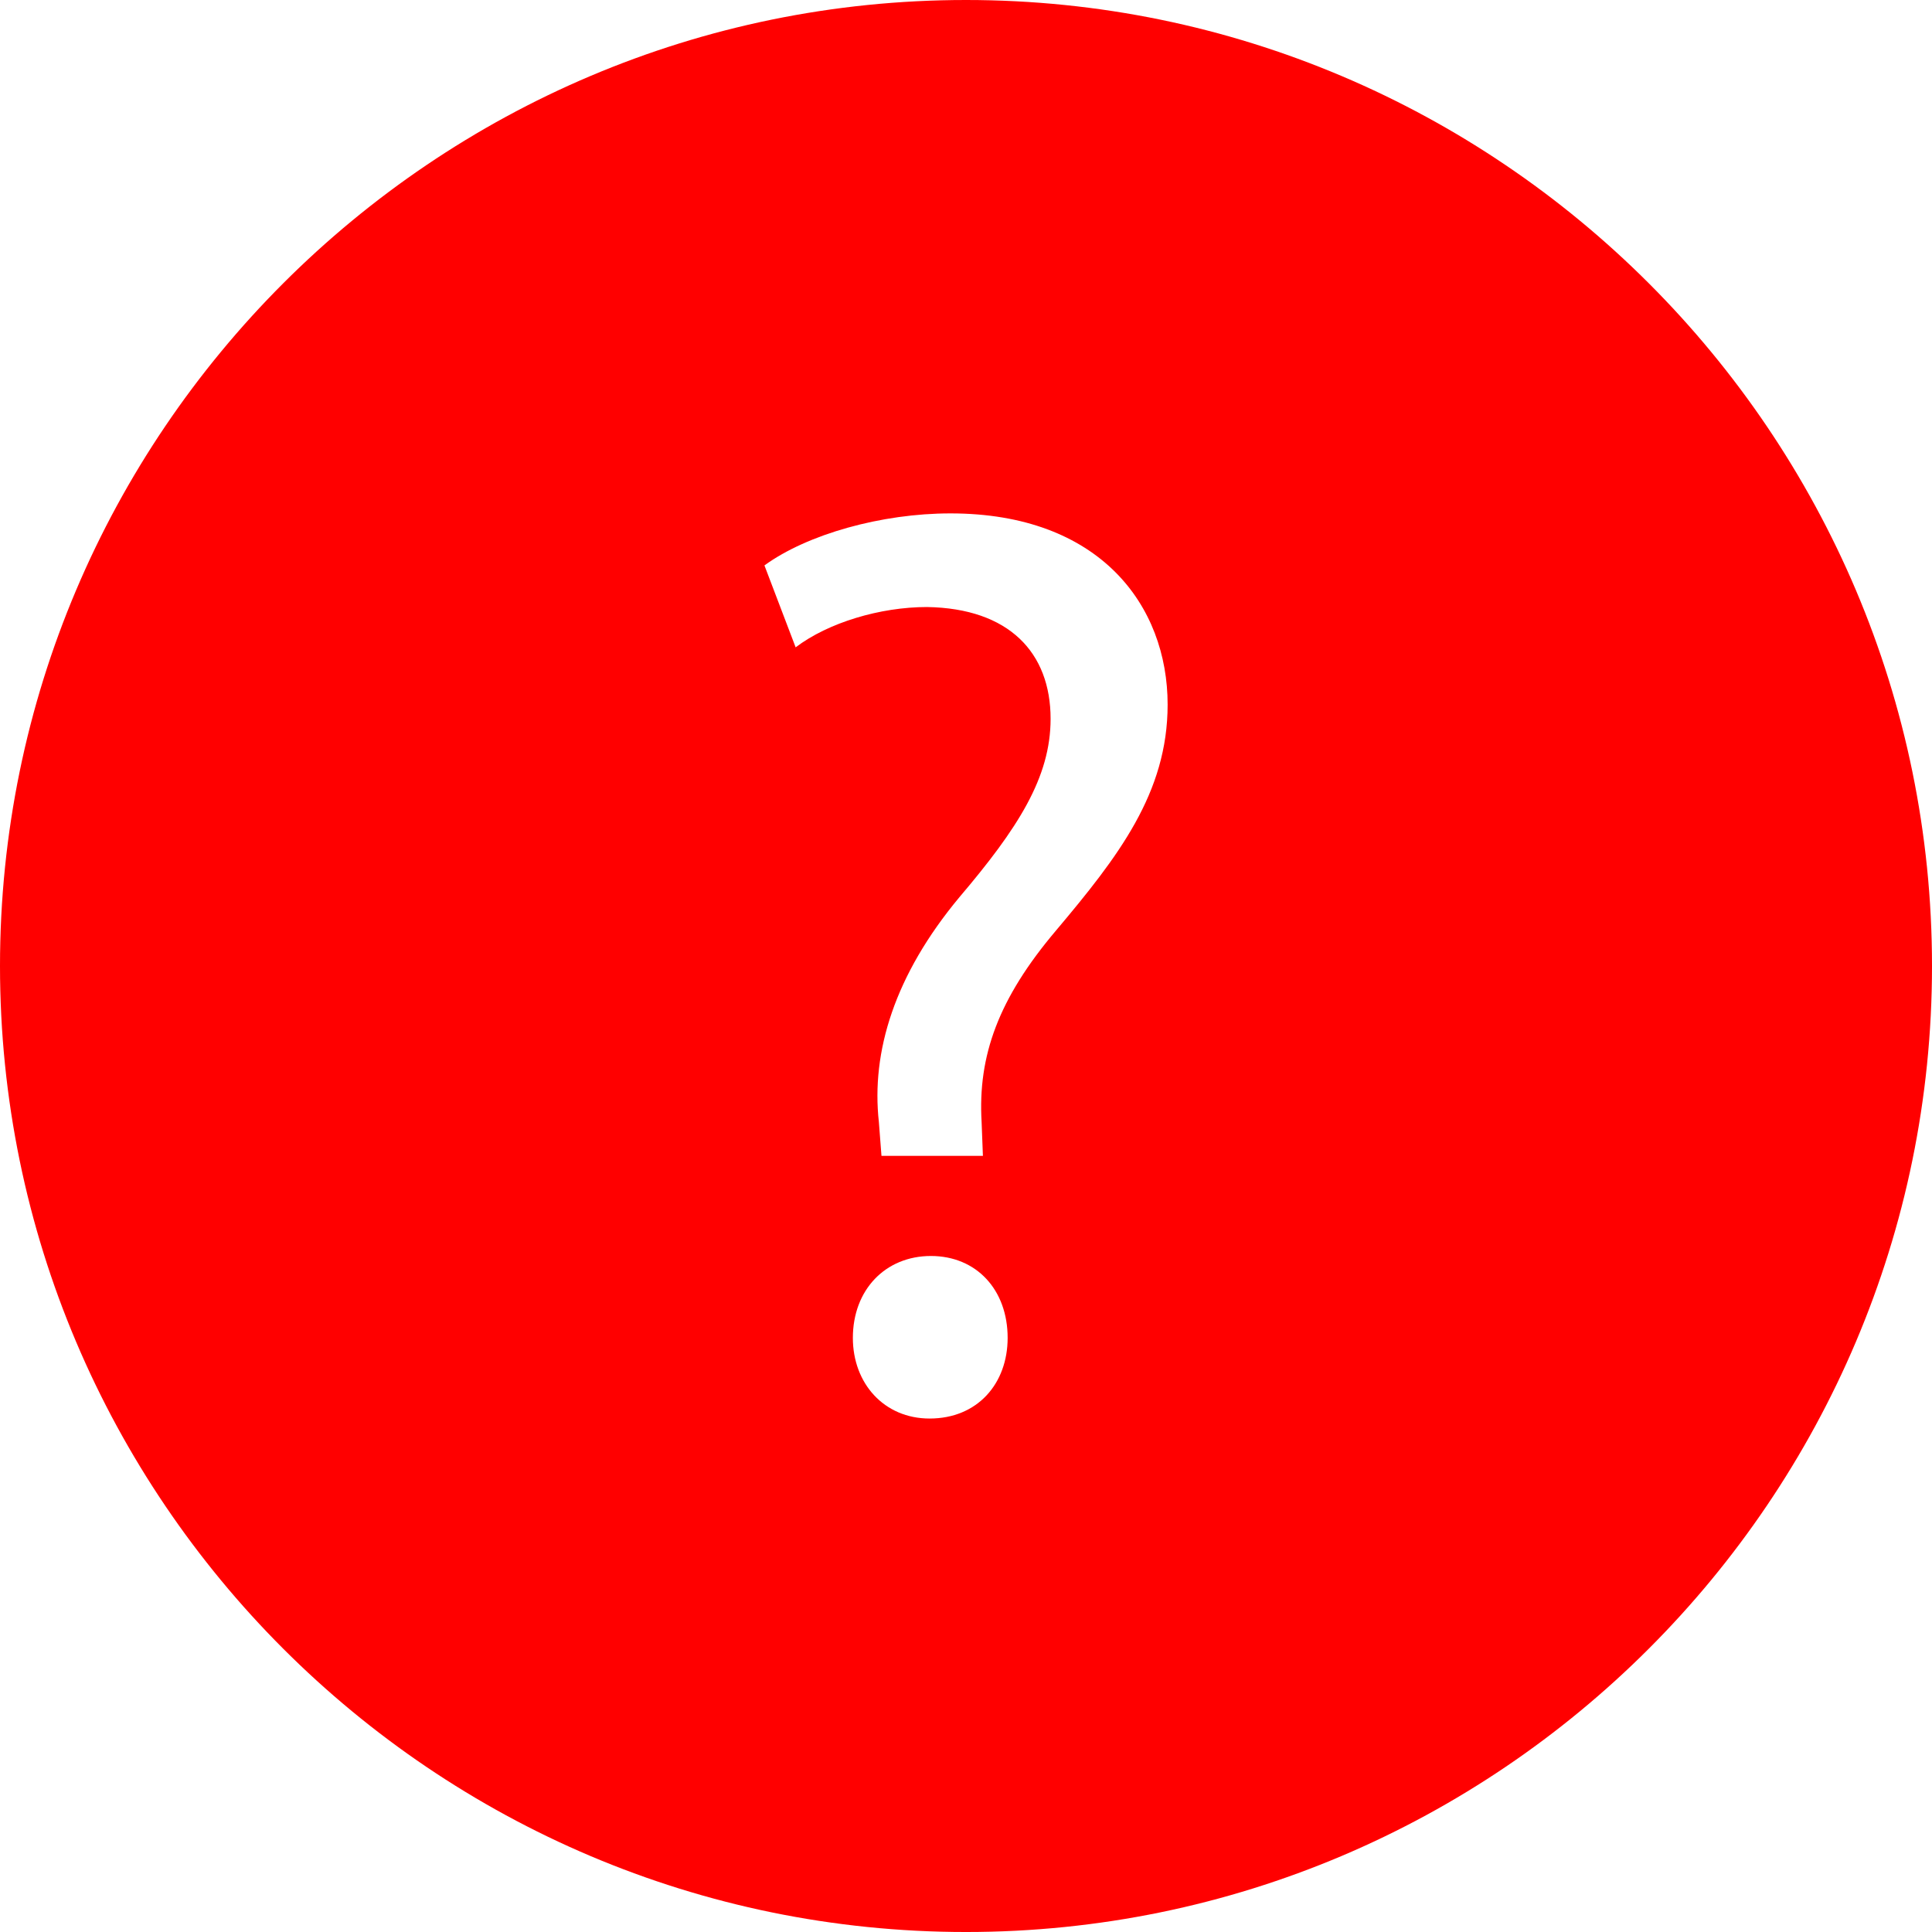
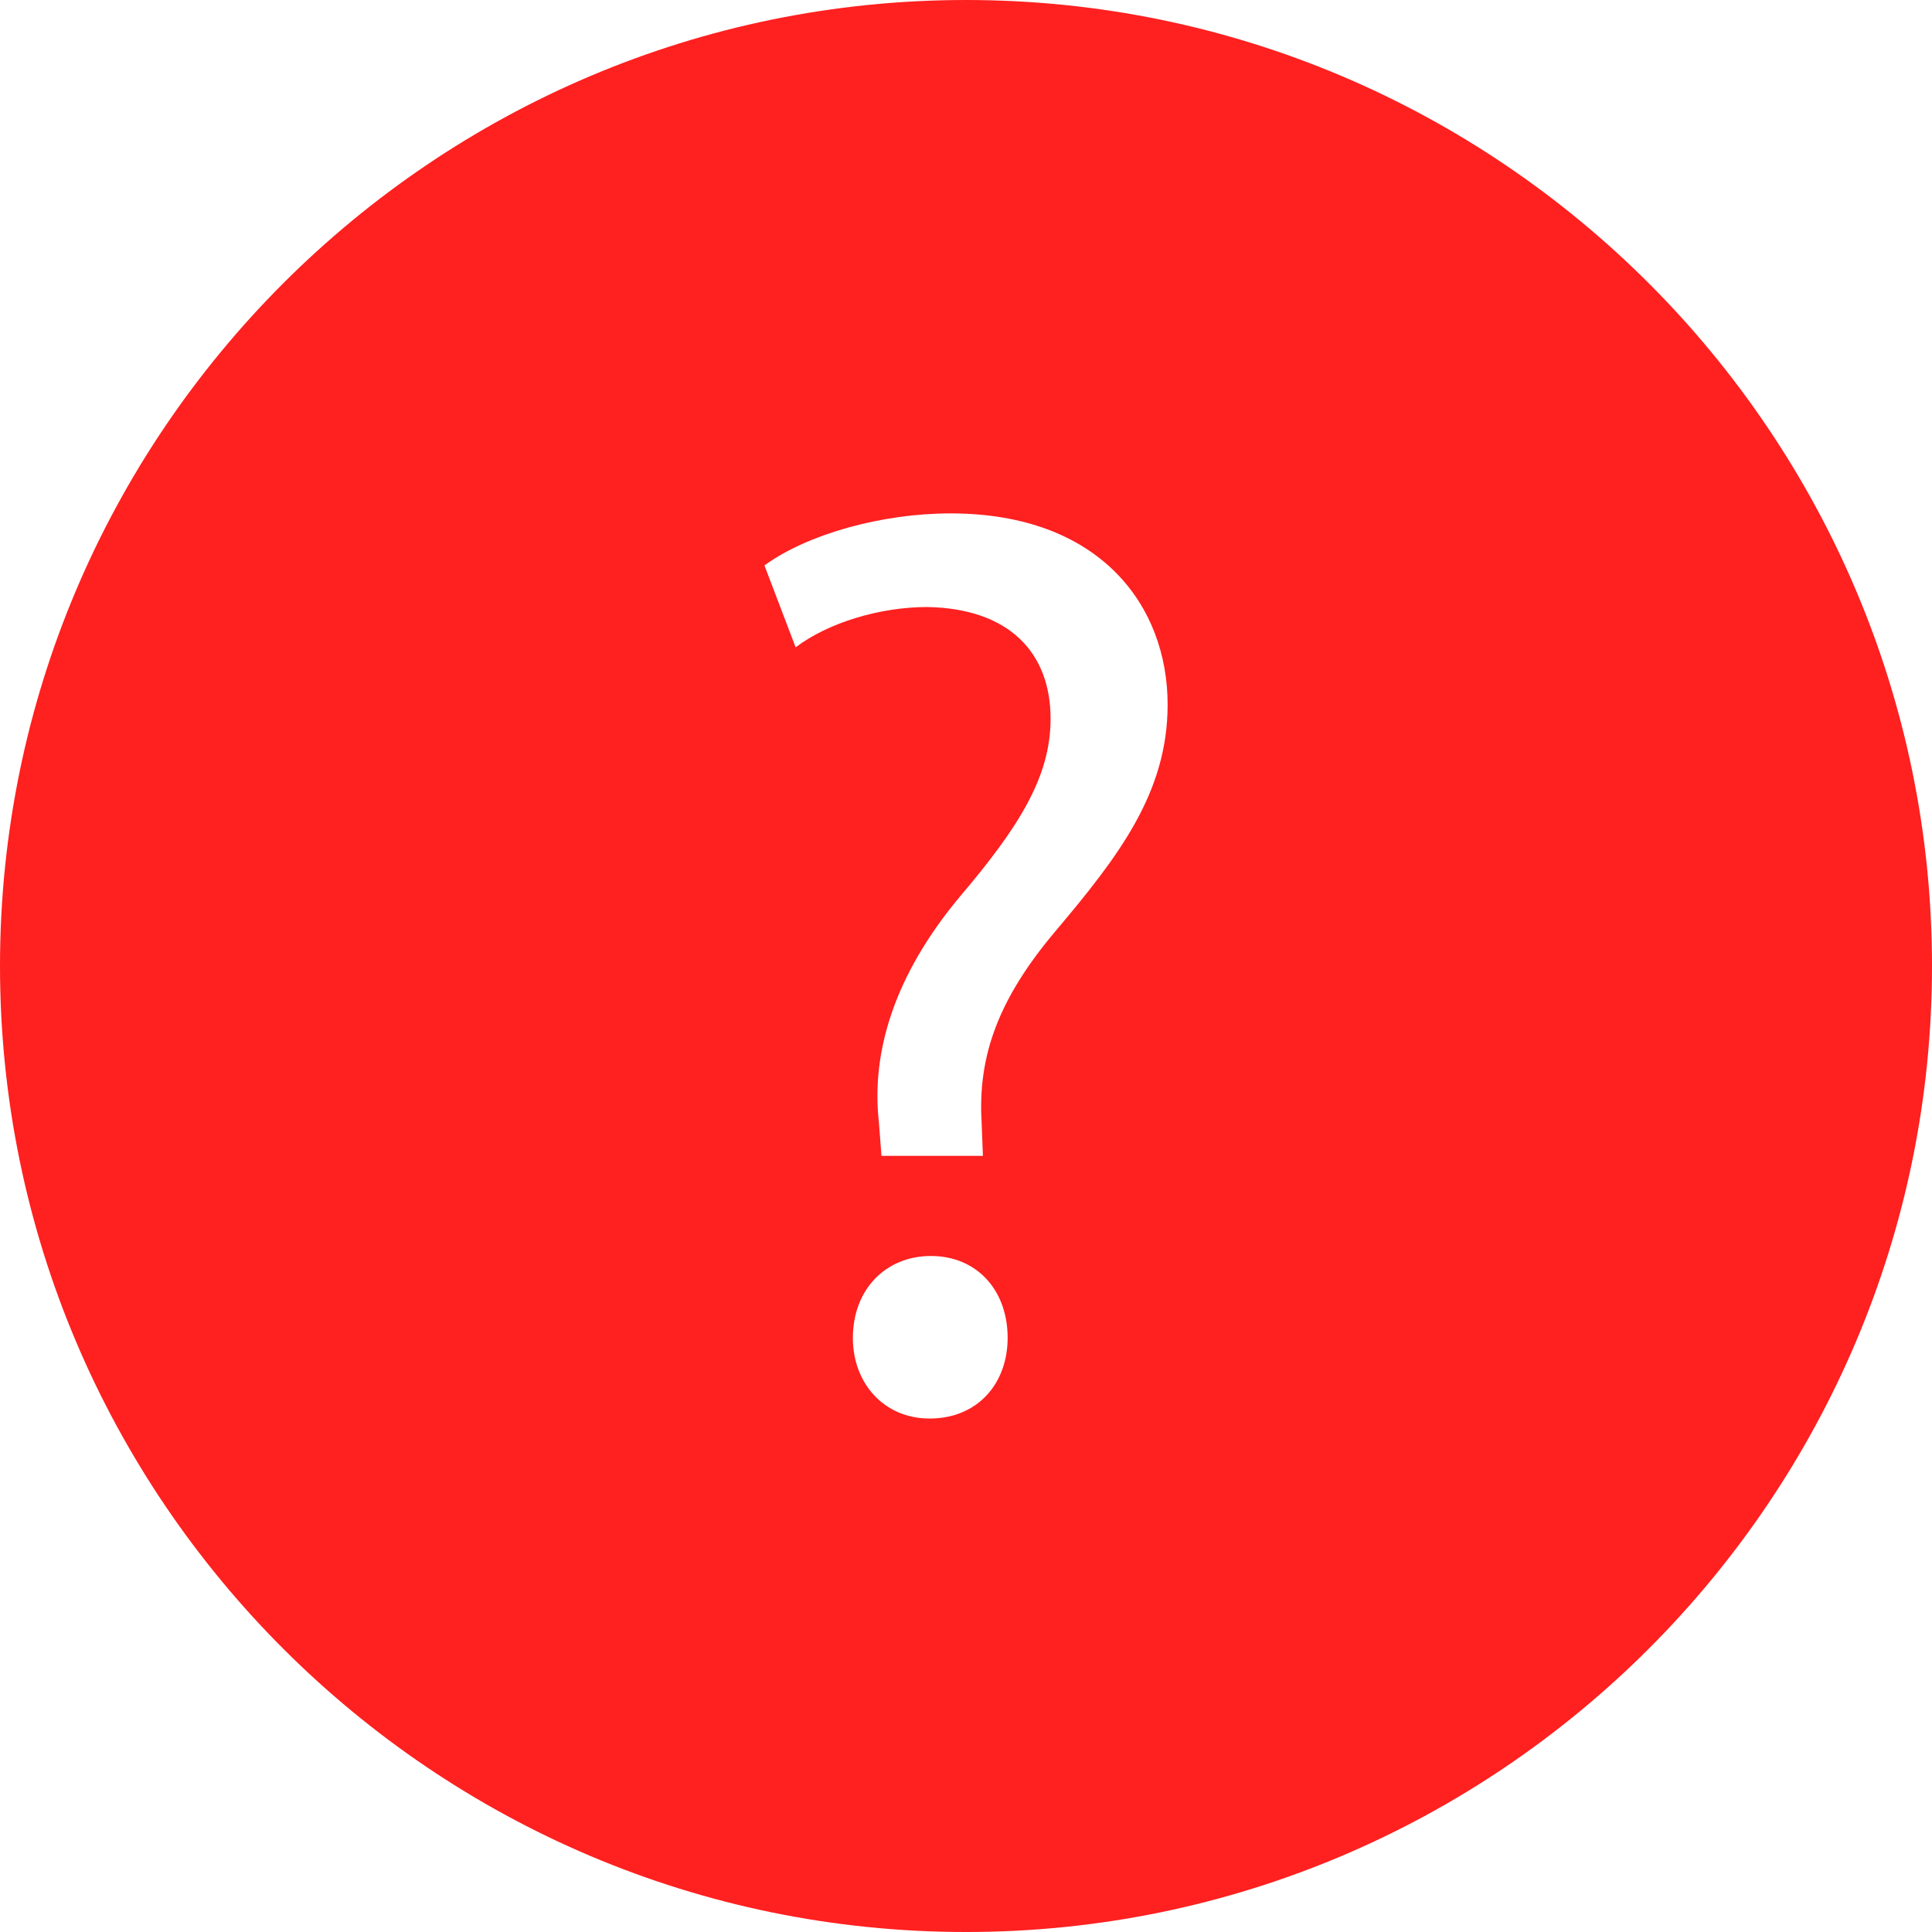
<svg xmlns="http://www.w3.org/2000/svg" version="1.1" id="Capa_1" x="0px" y="0px" viewBox="0 0 310.277 310.277" style="enable-background:new 0 0 310.277 310.277;" xml:space="preserve">
  <g>
-     <path style="fill:#FF0000;" d="M155.139,0C69.598,0,0,69.598,0,155.139c0,85.547,69.598,155.139,155.139,155.139   s155.139-69.592,155.139-155.139C310.283,69.592,240.686,0,155.139,0z M149.291,227.815c-7.309,0-12.322-5.639-12.322-12.948   c0-7.727,5.227-13.157,12.536-13.157c7.315,0,12.322,5.43,12.322,13.157C161.822,222.176,157.018,227.815,149.291,227.815z    M169.549,149.494c-9.183,10.86-12.53,20.049-11.904,30.706l0.209,5.43h-16.29l-0.418-5.43   c-1.253-11.283,2.506-23.599,12.954-36.135c9.404-11.069,14.625-19.219,14.625-28.617c0-10.651-6.689-17.751-19.852-17.96   c-7.518,0-15.872,2.506-21.093,6.474l-5.012-13.157c6.892-5.012,18.796-8.354,29.87-8.354c24.023,0,34.882,14.828,34.882,30.706   C187.521,127.357,179.579,137.59,169.549,149.494z" />
+     <path style="fill:#FF2020;" d="M155.139,0C69.598,0,0,69.598,0,155.139c0,85.547,69.598,155.139,155.139,155.139   s155.139-69.592,155.139-155.139C310.283,69.592,240.686,0,155.139,0z M149.291,227.815c-7.309,0-12.322-5.639-12.322-12.948   c0-7.727,5.227-13.157,12.536-13.157c7.315,0,12.322,5.43,12.322,13.157C161.822,222.176,157.018,227.815,149.291,227.815z    M169.549,149.494c-9.183,10.86-12.53,20.049-11.904,30.706l0.209,5.43h-16.29l-0.418-5.43   c-1.253-11.283,2.506-23.599,12.954-36.135c9.404-11.069,14.625-19.219,14.625-28.617c0-10.651-6.689-17.751-19.852-17.96   c-7.518,0-15.872,2.506-21.093,6.474l-5.012-13.157c6.892-5.012,18.796-8.354,29.87-8.354c24.023,0,34.882,14.828,34.882,30.706   C187.521,127.357,179.579,137.59,169.549,149.494z" />
  </g>
  <g>
</g>
  <g>
</g>
  <g>
</g>
  <g>
</g>
  <g>
</g>
  <g>
</g>
  <g>
</g>
  <g>
</g>
  <g>
</g>
  <g>
</g>
  <g>
</g>
  <g>
</g>
  <g>
</g>
  <g>
</g>
  <g>
</g>
</svg>
